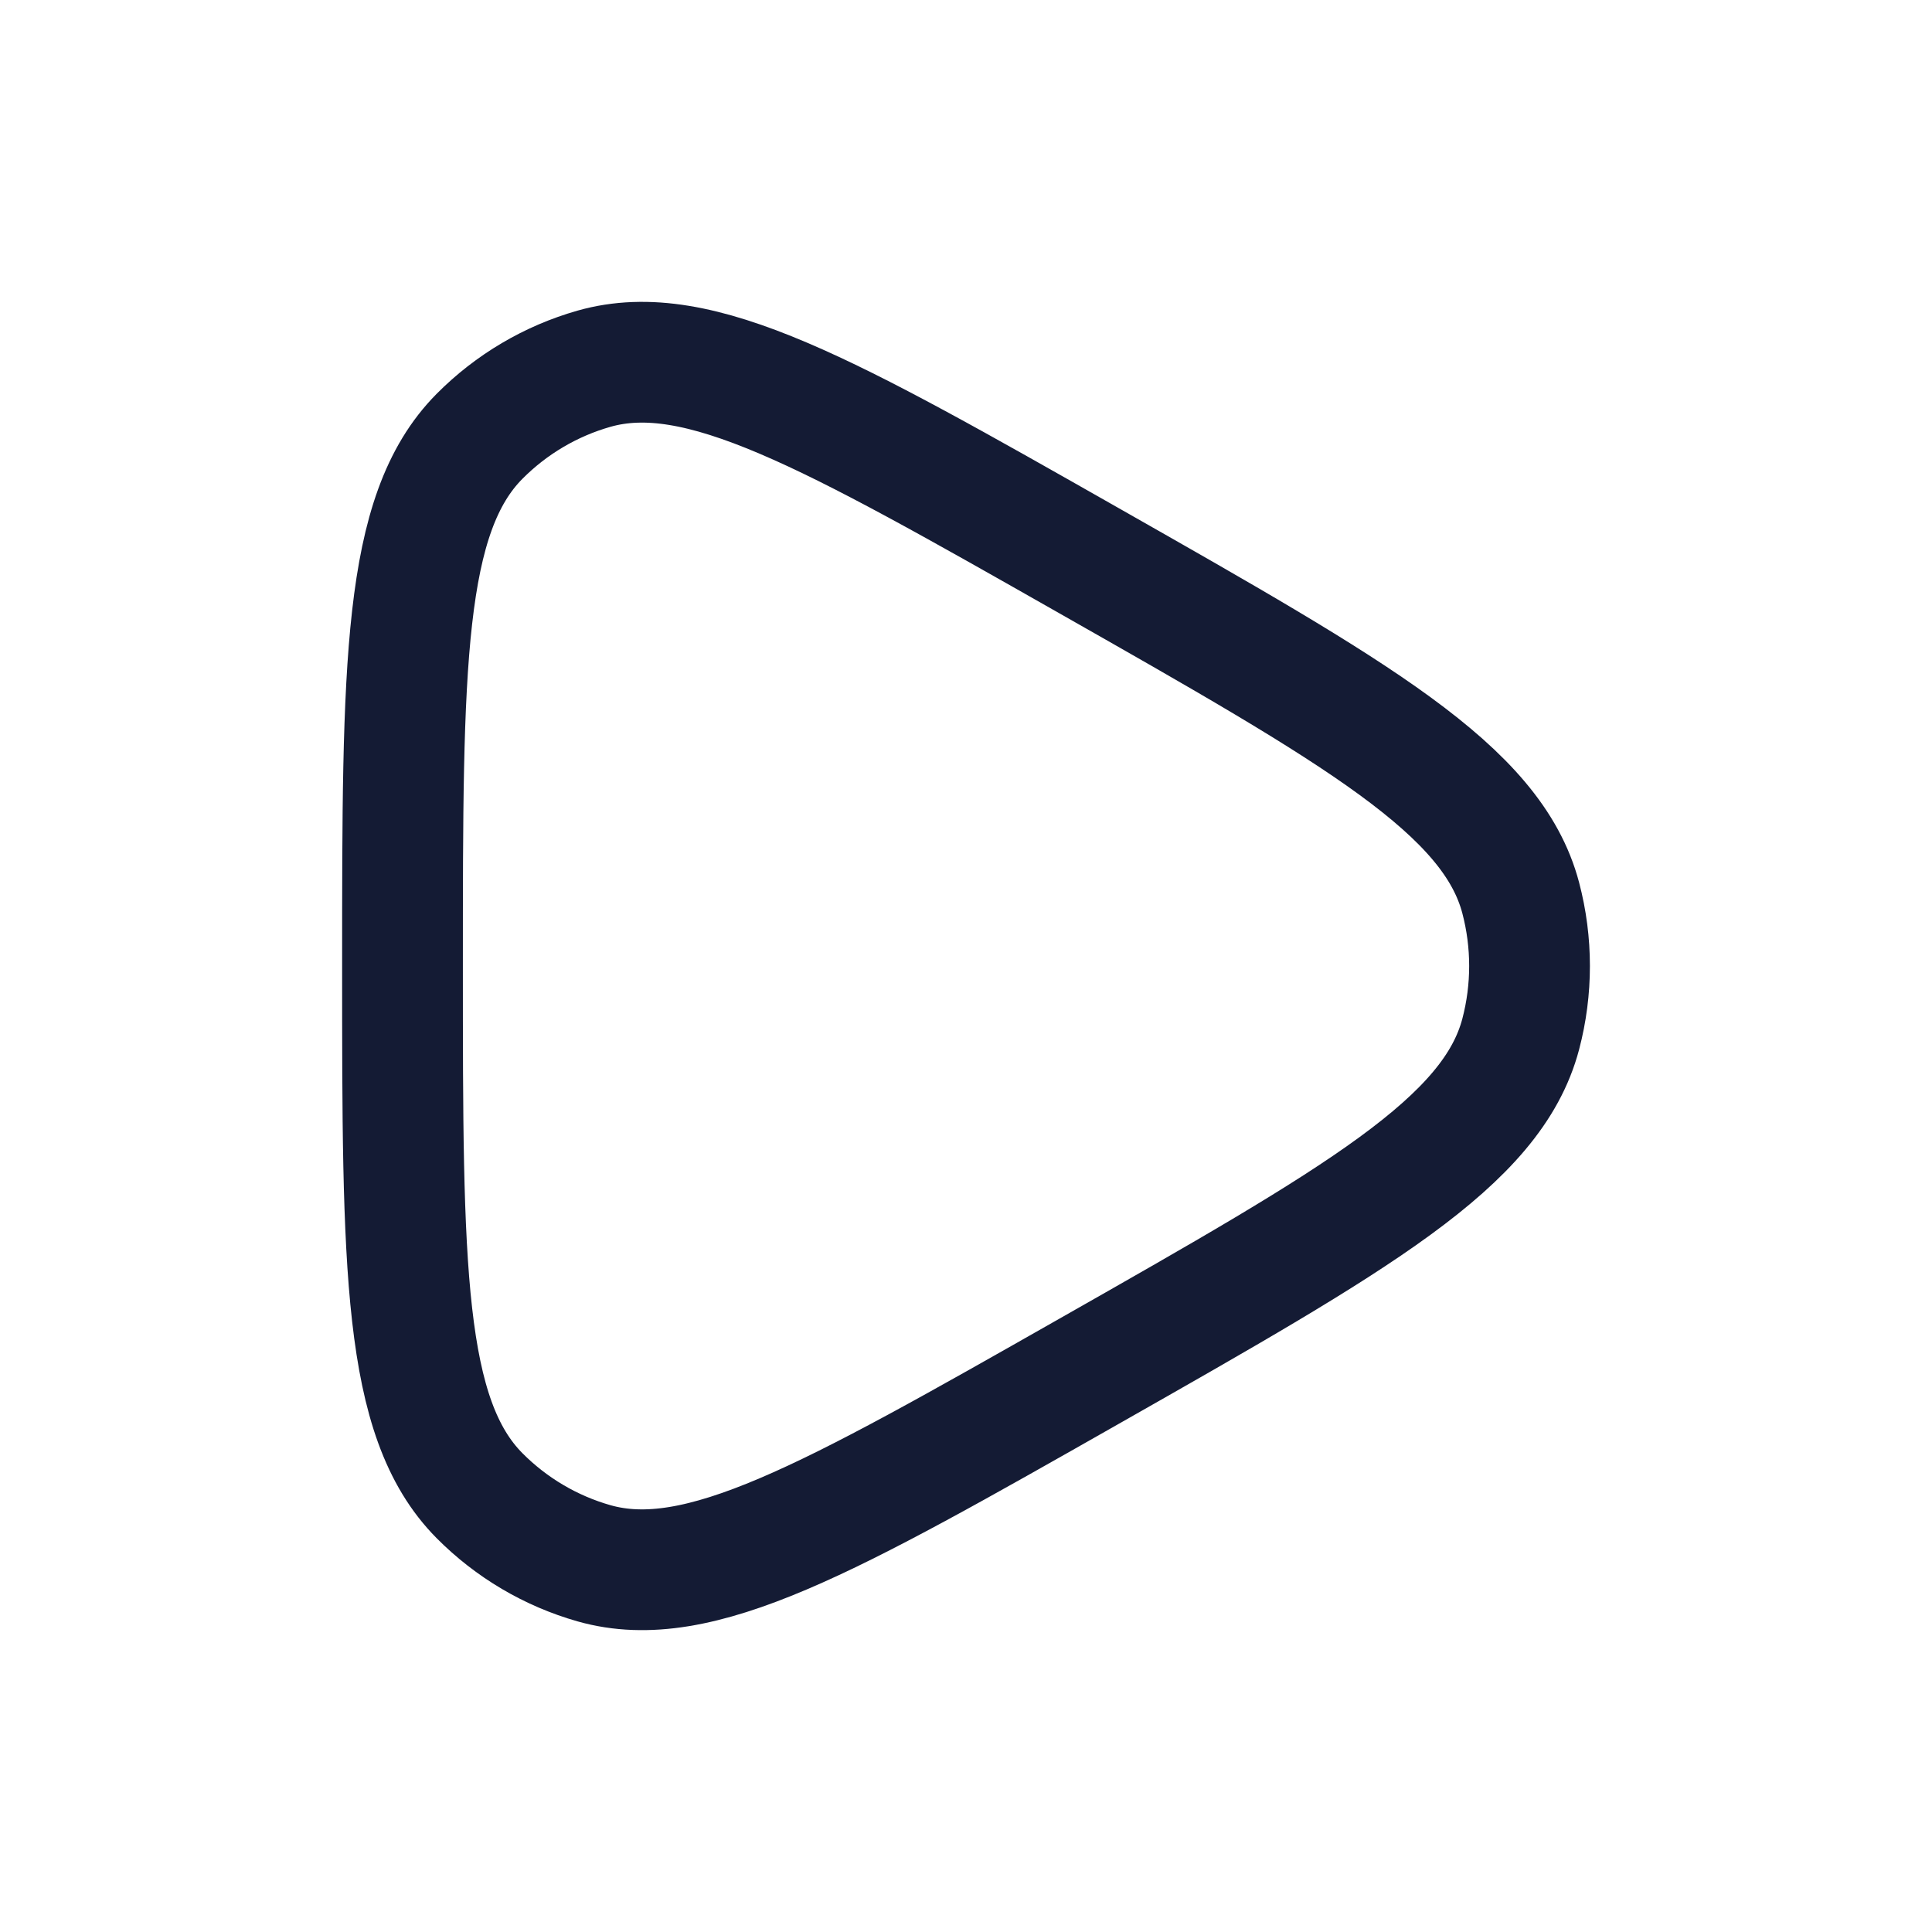
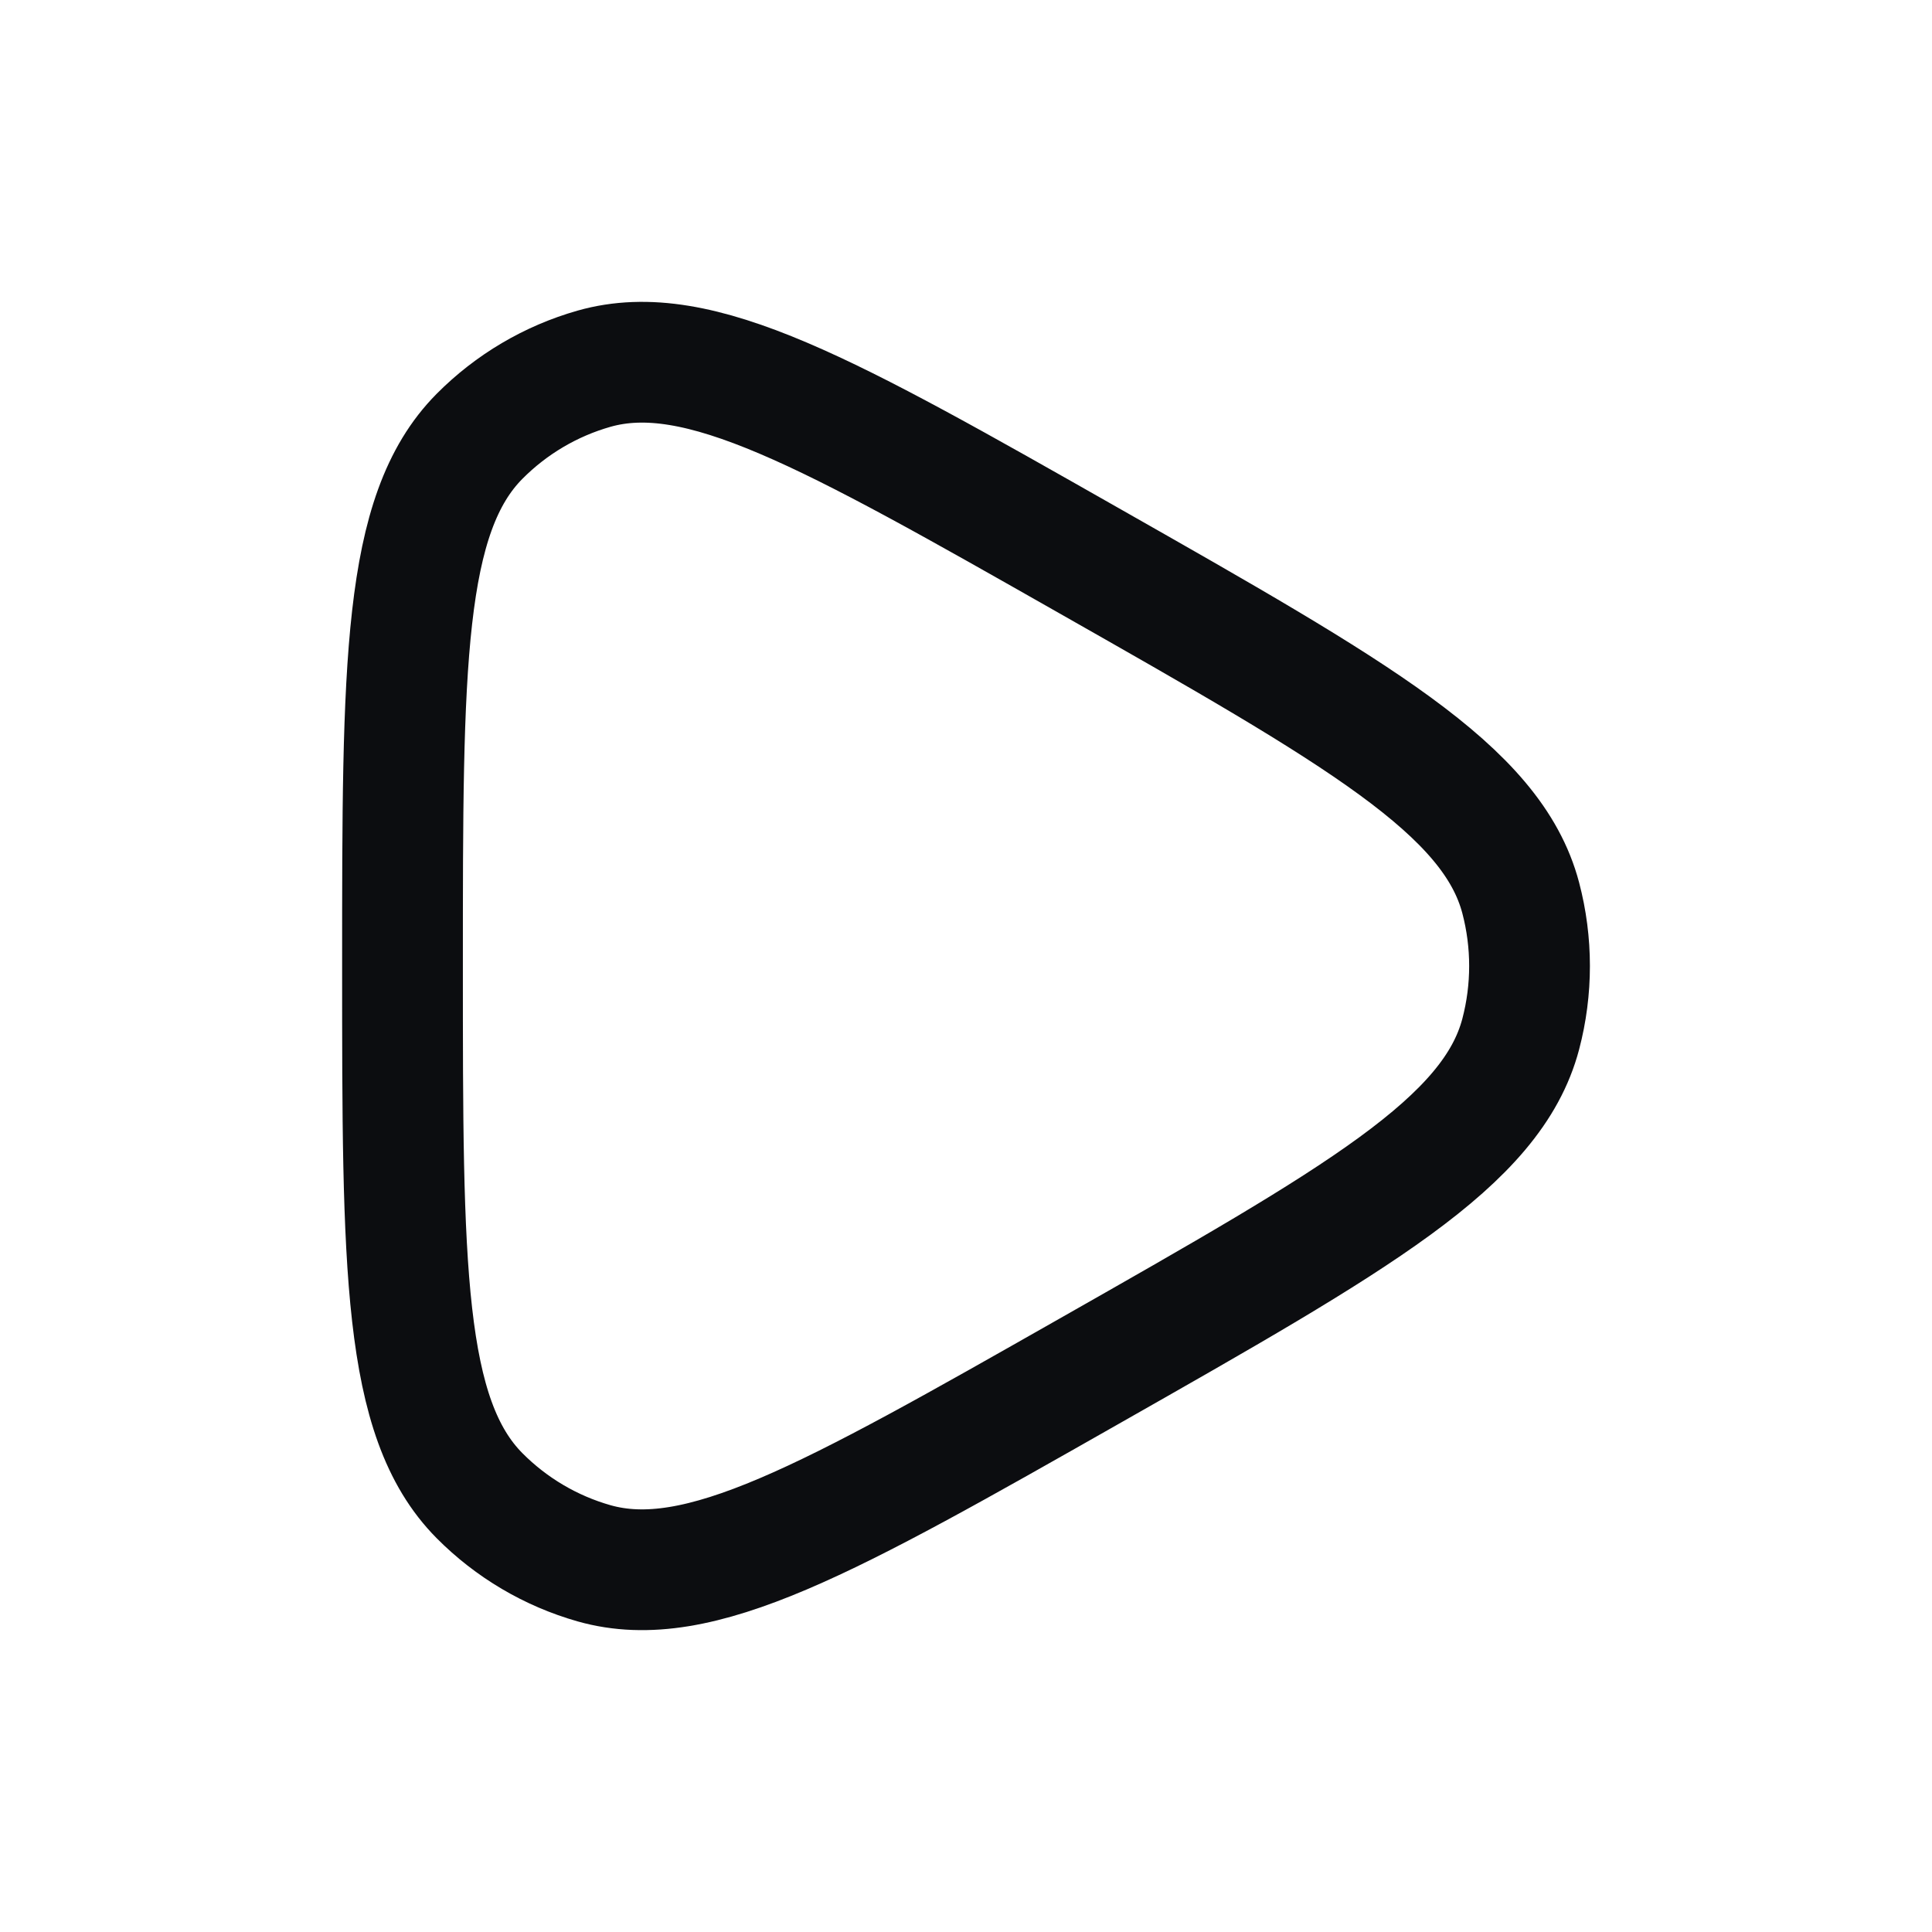
<svg xmlns="http://www.w3.org/2000/svg" viewBox="0 0 24 24" width="24" height="24" color="#000000" fill="none">
-   <path d="M18.891 12.846C18.537 14.189 16.867 15.138 13.526 17.036C10.296 18.871 8.681 19.788 7.38 19.42C6.842 19.267 6.352 18.978 5.956 18.579C5 17.614 5 15.743 5 12C5 8.257 5 6.386 5.956 5.421C6.352 5.022 6.842 4.733 7.38 4.58C8.681 4.212 10.296 5.129 13.526 6.964C16.867 8.862 18.537 9.811 18.891 11.154C19.037 11.708 19.037 12.292 18.891 12.846Z" stroke="#141B34" stroke-width="1.5" stroke-linejoin="round" />
+   <path d="M18.891 12.846C18.537 14.189 16.867 15.138 13.526 17.036C10.296 18.871 8.681 19.788 7.38 19.42C6.842 19.267 6.352 18.978 5.956 18.579C5 17.614 5 15.743 5 12C5 8.257 5 6.386 5.956 5.421C6.352 5.022 6.842 4.733 7.38 4.58C8.681 4.212 10.296 5.129 13.526 6.964C16.867 8.862 18.537 9.811 18.891 11.154C19.037 11.708 19.037 12.292 18.891 12.846Z" stroke="#0c0d10" stroke-width="1.5" stroke-linejoin="round" />
</svg>
